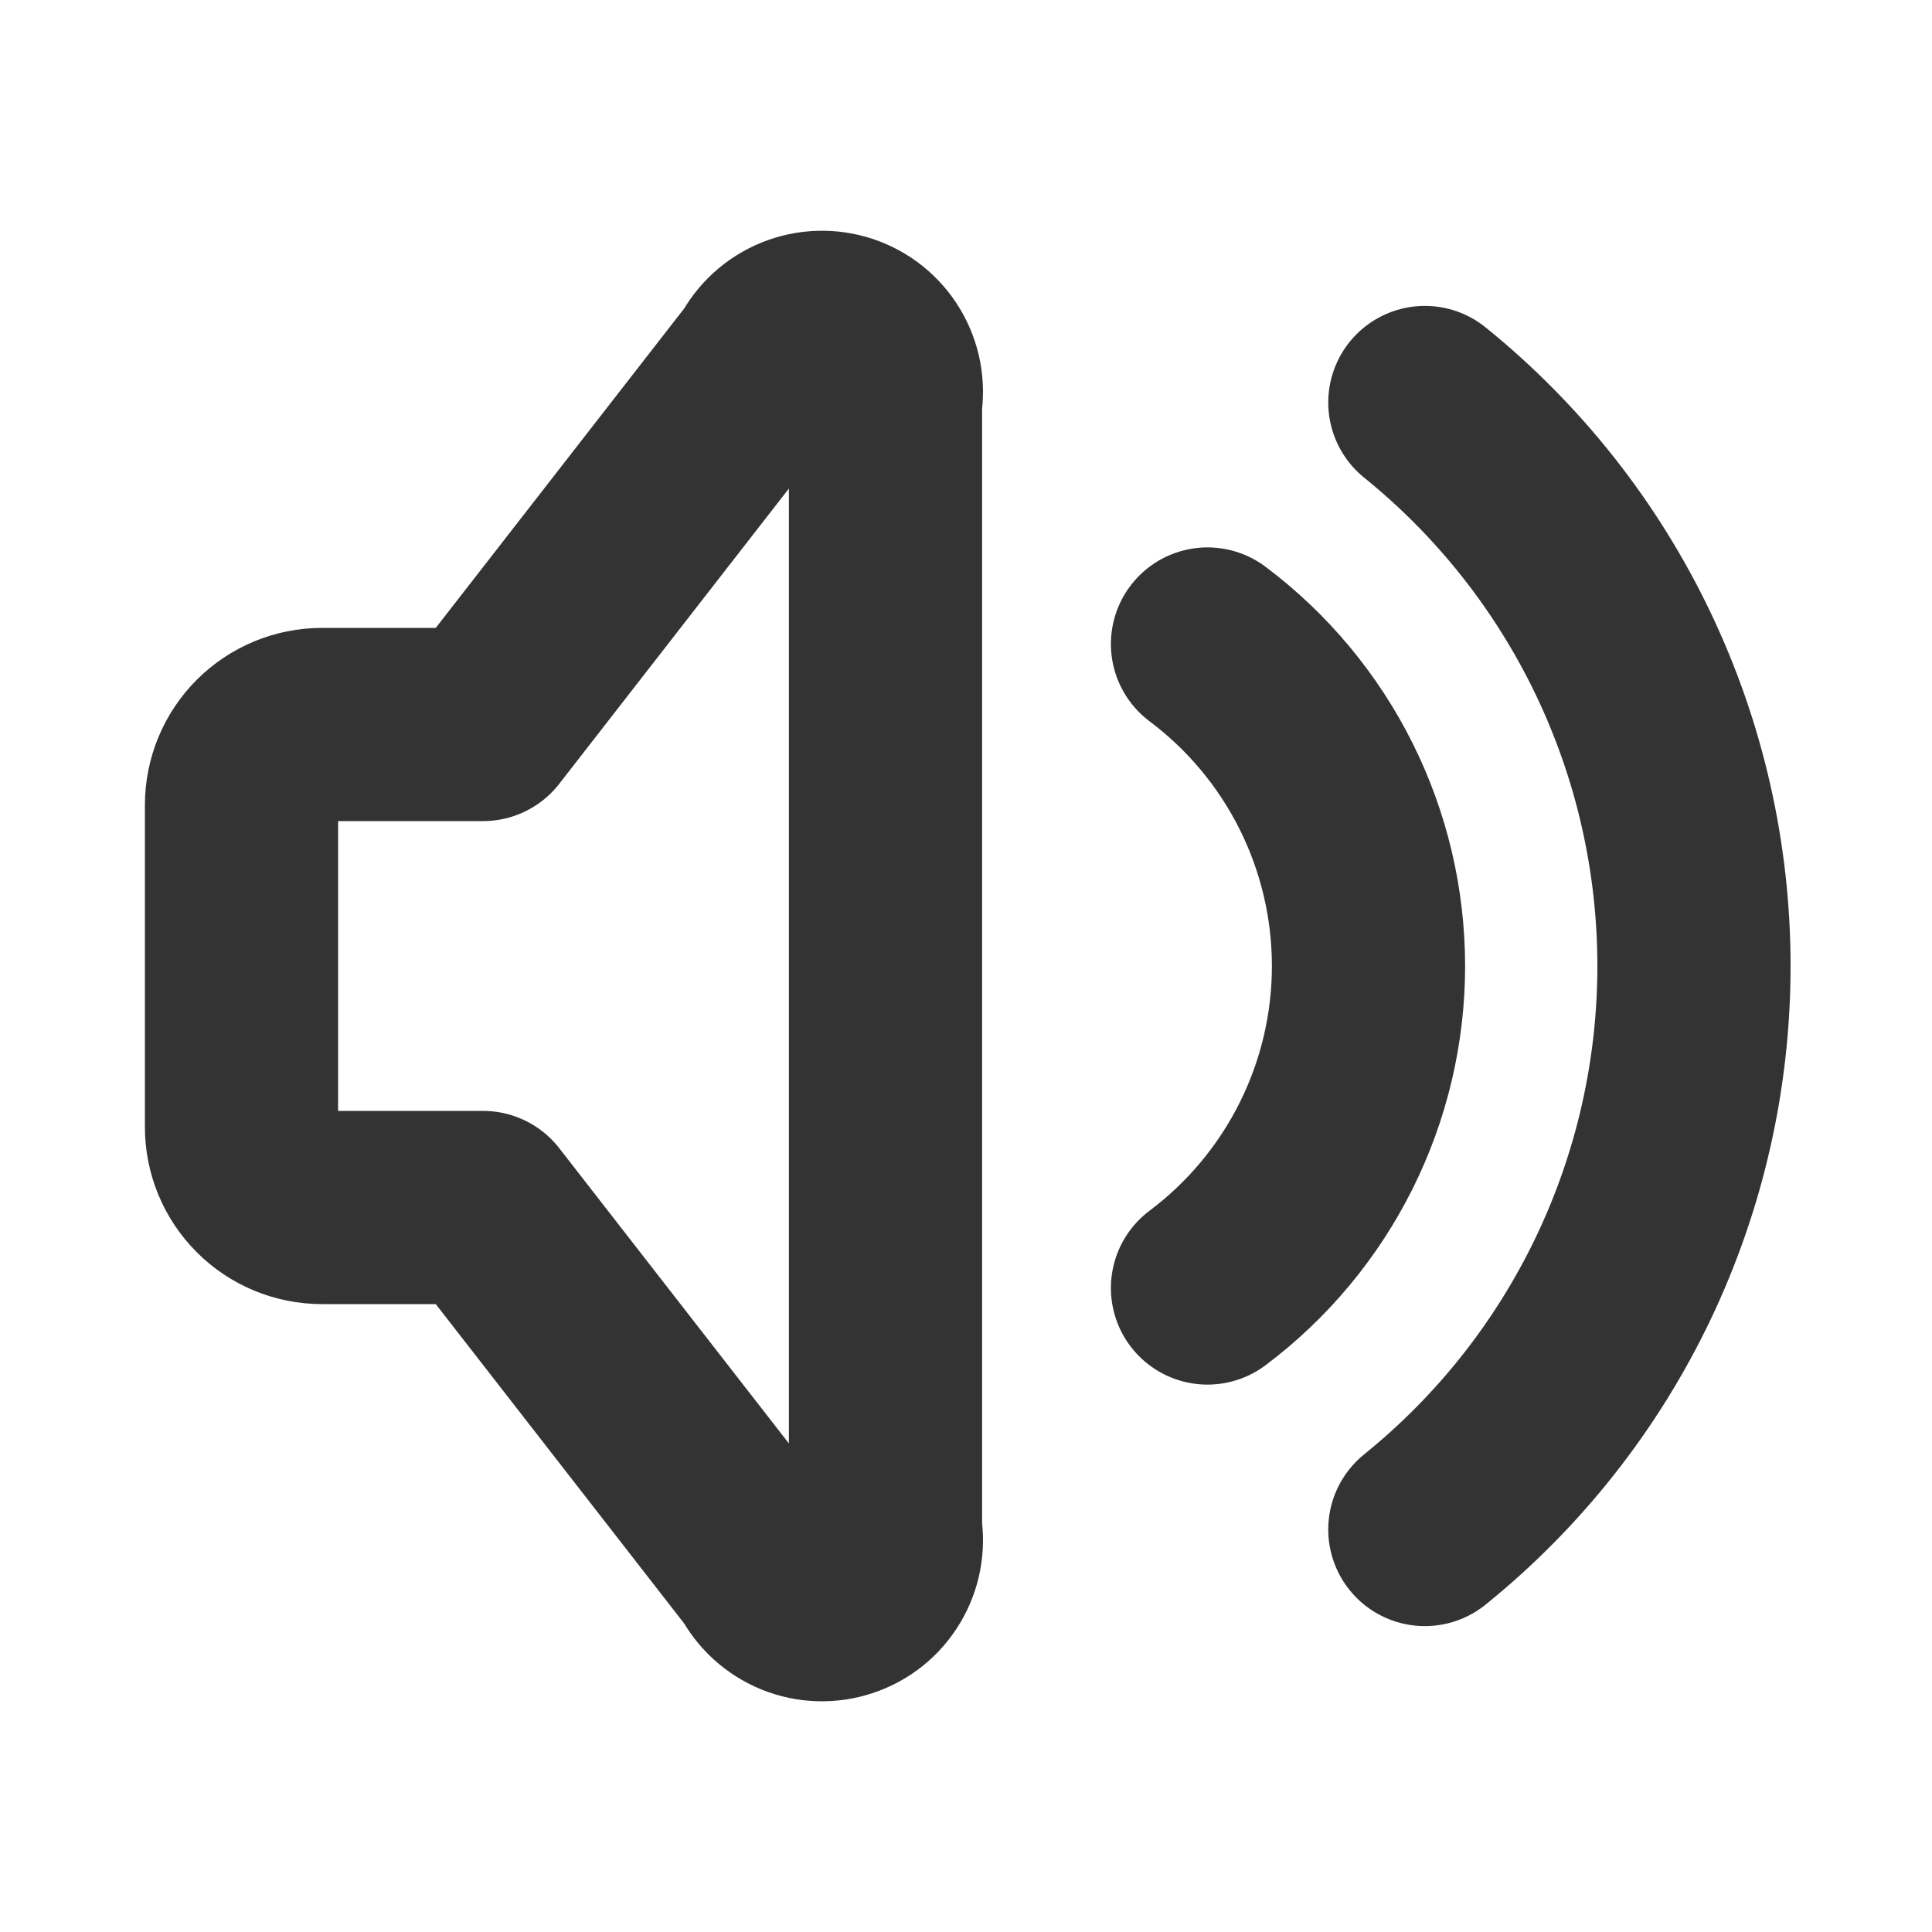
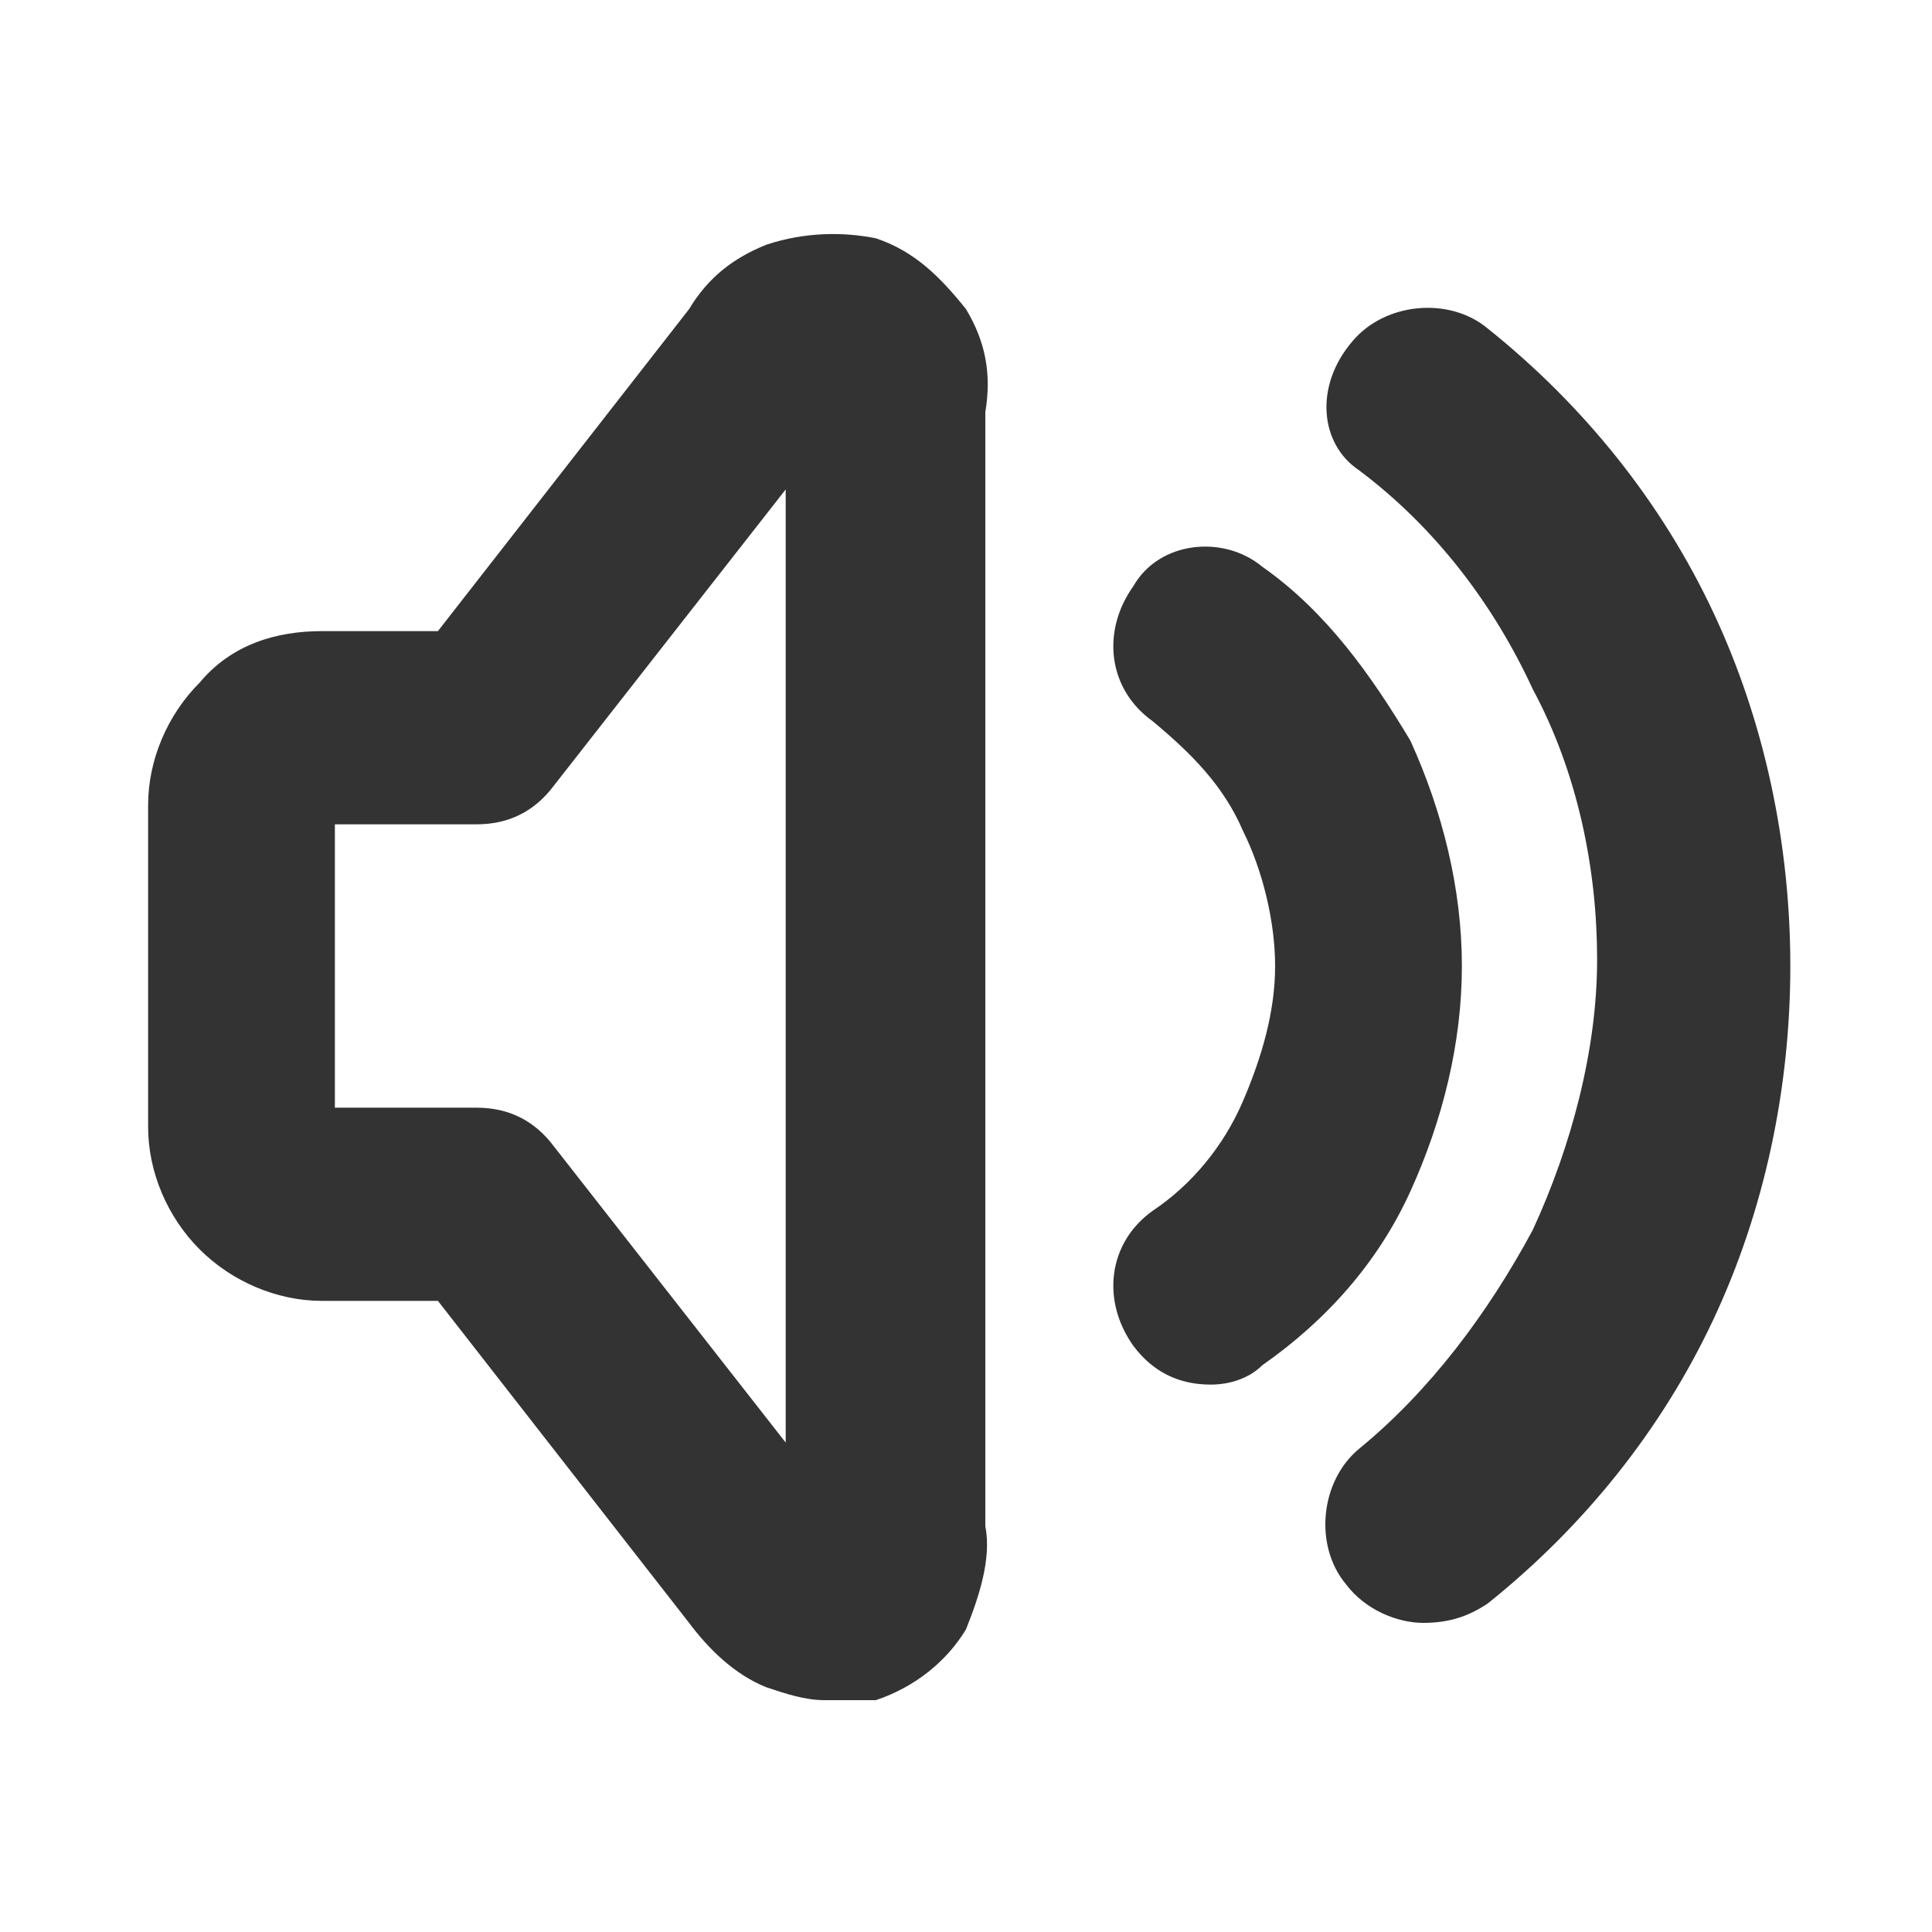
- <svg xmlns="http://www.w3.org/2000/svg" width="30" height="30" viewBox="0 0 30 30" fill="none">
-   <path d="M18.75 10C19.526 10.582 20.156 11.337 20.59 12.205C21.024 13.073 21.25 14.03 21.25 15C21.25 15.971 21.024 16.927 20.59 17.795C20.156 18.663 19.526 19.418 18.75 20M22.125 6.25C23.43 7.305 24.483 8.638 25.206 10.152C25.929 11.666 26.304 13.322 26.304 15C26.304 16.678 25.929 18.335 25.206 19.849C24.483 21.363 23.43 22.696 22.125 23.75M7.5 18.75H5C4.668 18.75 4.351 18.619 4.116 18.384C3.882 18.15 3.75 17.832 3.75 17.5V12.5C3.75 12.169 3.882 11.851 4.116 11.616C4.351 11.382 4.668 11.25 5 11.25H7.5L11.875 5.625C11.984 5.413 12.166 5.247 12.387 5.157C12.608 5.067 12.854 5.059 13.08 5.134C13.307 5.21 13.499 5.364 13.621 5.568C13.744 5.773 13.79 6.015 13.75 6.25V23.75C13.79 23.986 13.744 24.227 13.621 24.432C13.499 24.637 13.307 24.791 13.08 24.866C12.854 24.942 12.608 24.934 12.387 24.844C12.166 24.754 11.984 24.587 11.875 24.375L7.5 18.75Z" stroke="#333333" stroke-width="3" stroke-linecap="round" stroke-linejoin="round" />
+ <svg xmlns="http://www.w3.org/2000/svg" version="1.1" id="Capa_1" x="0px" y="0px" viewBox="0 0 30 30" style="enable-background:new 0 0 30 30;" xml:space="preserve">
+   <style type="text/css">
+ 	.st0{fill:#333333;}
+ </style>
+   <path class="st0" d="M12.8,26.4c-0.3,0-0.6-0.1-0.9-0.2c-0.5-0.2-0.9-0.6-1.2-1l-3.9-5H5c-0.7,0-1.4-0.3-1.9-0.8s-0.8-1.2-0.8-1.9  v-5c0-0.7,0.3-1.4,0.8-1.9C3.6,10,4.3,9.8,5,9.8h1.8l3.9-5c0.3-0.5,0.7-0.8,1.2-1c0.6-0.2,1.2-0.2,1.7-0.1c0.6,0.2,1,0.6,1.4,1.1  c0.3,0.5,0.4,1,0.3,1.6v17.3c0.1,0.5-0.1,1.1-0.3,1.6c-0.3,0.5-0.8,0.9-1.4,1.1C13.3,26.4,13,26.4,12.8,26.4z M13.2,23.7L13.2,23.7  L13.2,23.7z M5.2,17.2h2.2c0.5,0,0.9,0.2,1.2,0.6l3.6,4.6V7.6l-3.6,4.6c-0.3,0.4-0.7,0.6-1.2,0.6H5.2V17.2z M22.1,25.2  c-0.4,0-0.9-0.2-1.2-0.6c-0.5-0.6-0.4-1.6,0.2-2.1c1.1-0.9,2-2.1,2.7-3.4c0.6-1.3,1-2.8,1-4.2c0-1.4-0.3-2.9-1-4.2  c-0.6-1.3-1.5-2.5-2.7-3.4C20.5,6.9,20.4,6,21,5.3c0.5-0.6,1.5-0.7,2.1-0.2c1.5,1.2,2.7,2.7,3.5,4.4c0.8,1.7,1.2,3.6,1.2,5.5  c0,1.9-0.4,3.8-1.2,5.5c-0.8,1.7-2,3.2-3.5,4.4C22.8,25.1,22.5,25.2,22.1,25.2z M18.8,21.5c-0.5,0-0.9-0.2-1.2-0.6  c-0.5-0.7-0.4-1.6,0.3-2.1c0.6-0.4,1.1-1,1.4-1.7c0.3-0.7,0.5-1.4,0.5-2.1c0-0.7-0.2-1.5-0.5-2.1c-0.3-0.7-0.8-1.2-1.4-1.7  c-0.7-0.5-0.8-1.4-0.3-2.1C18,8.4,19,8.3,19.6,8.8c1,0.7,1.7,1.7,2.3,2.7c0.5,1.1,0.8,2.3,0.8,3.5c0,1.2-0.3,2.4-0.8,3.5  c-0.5,1.1-1.3,2-2.3,2.7C19.4,21.4,19.1,21.5,18.8,21.5z" />
</svg>
